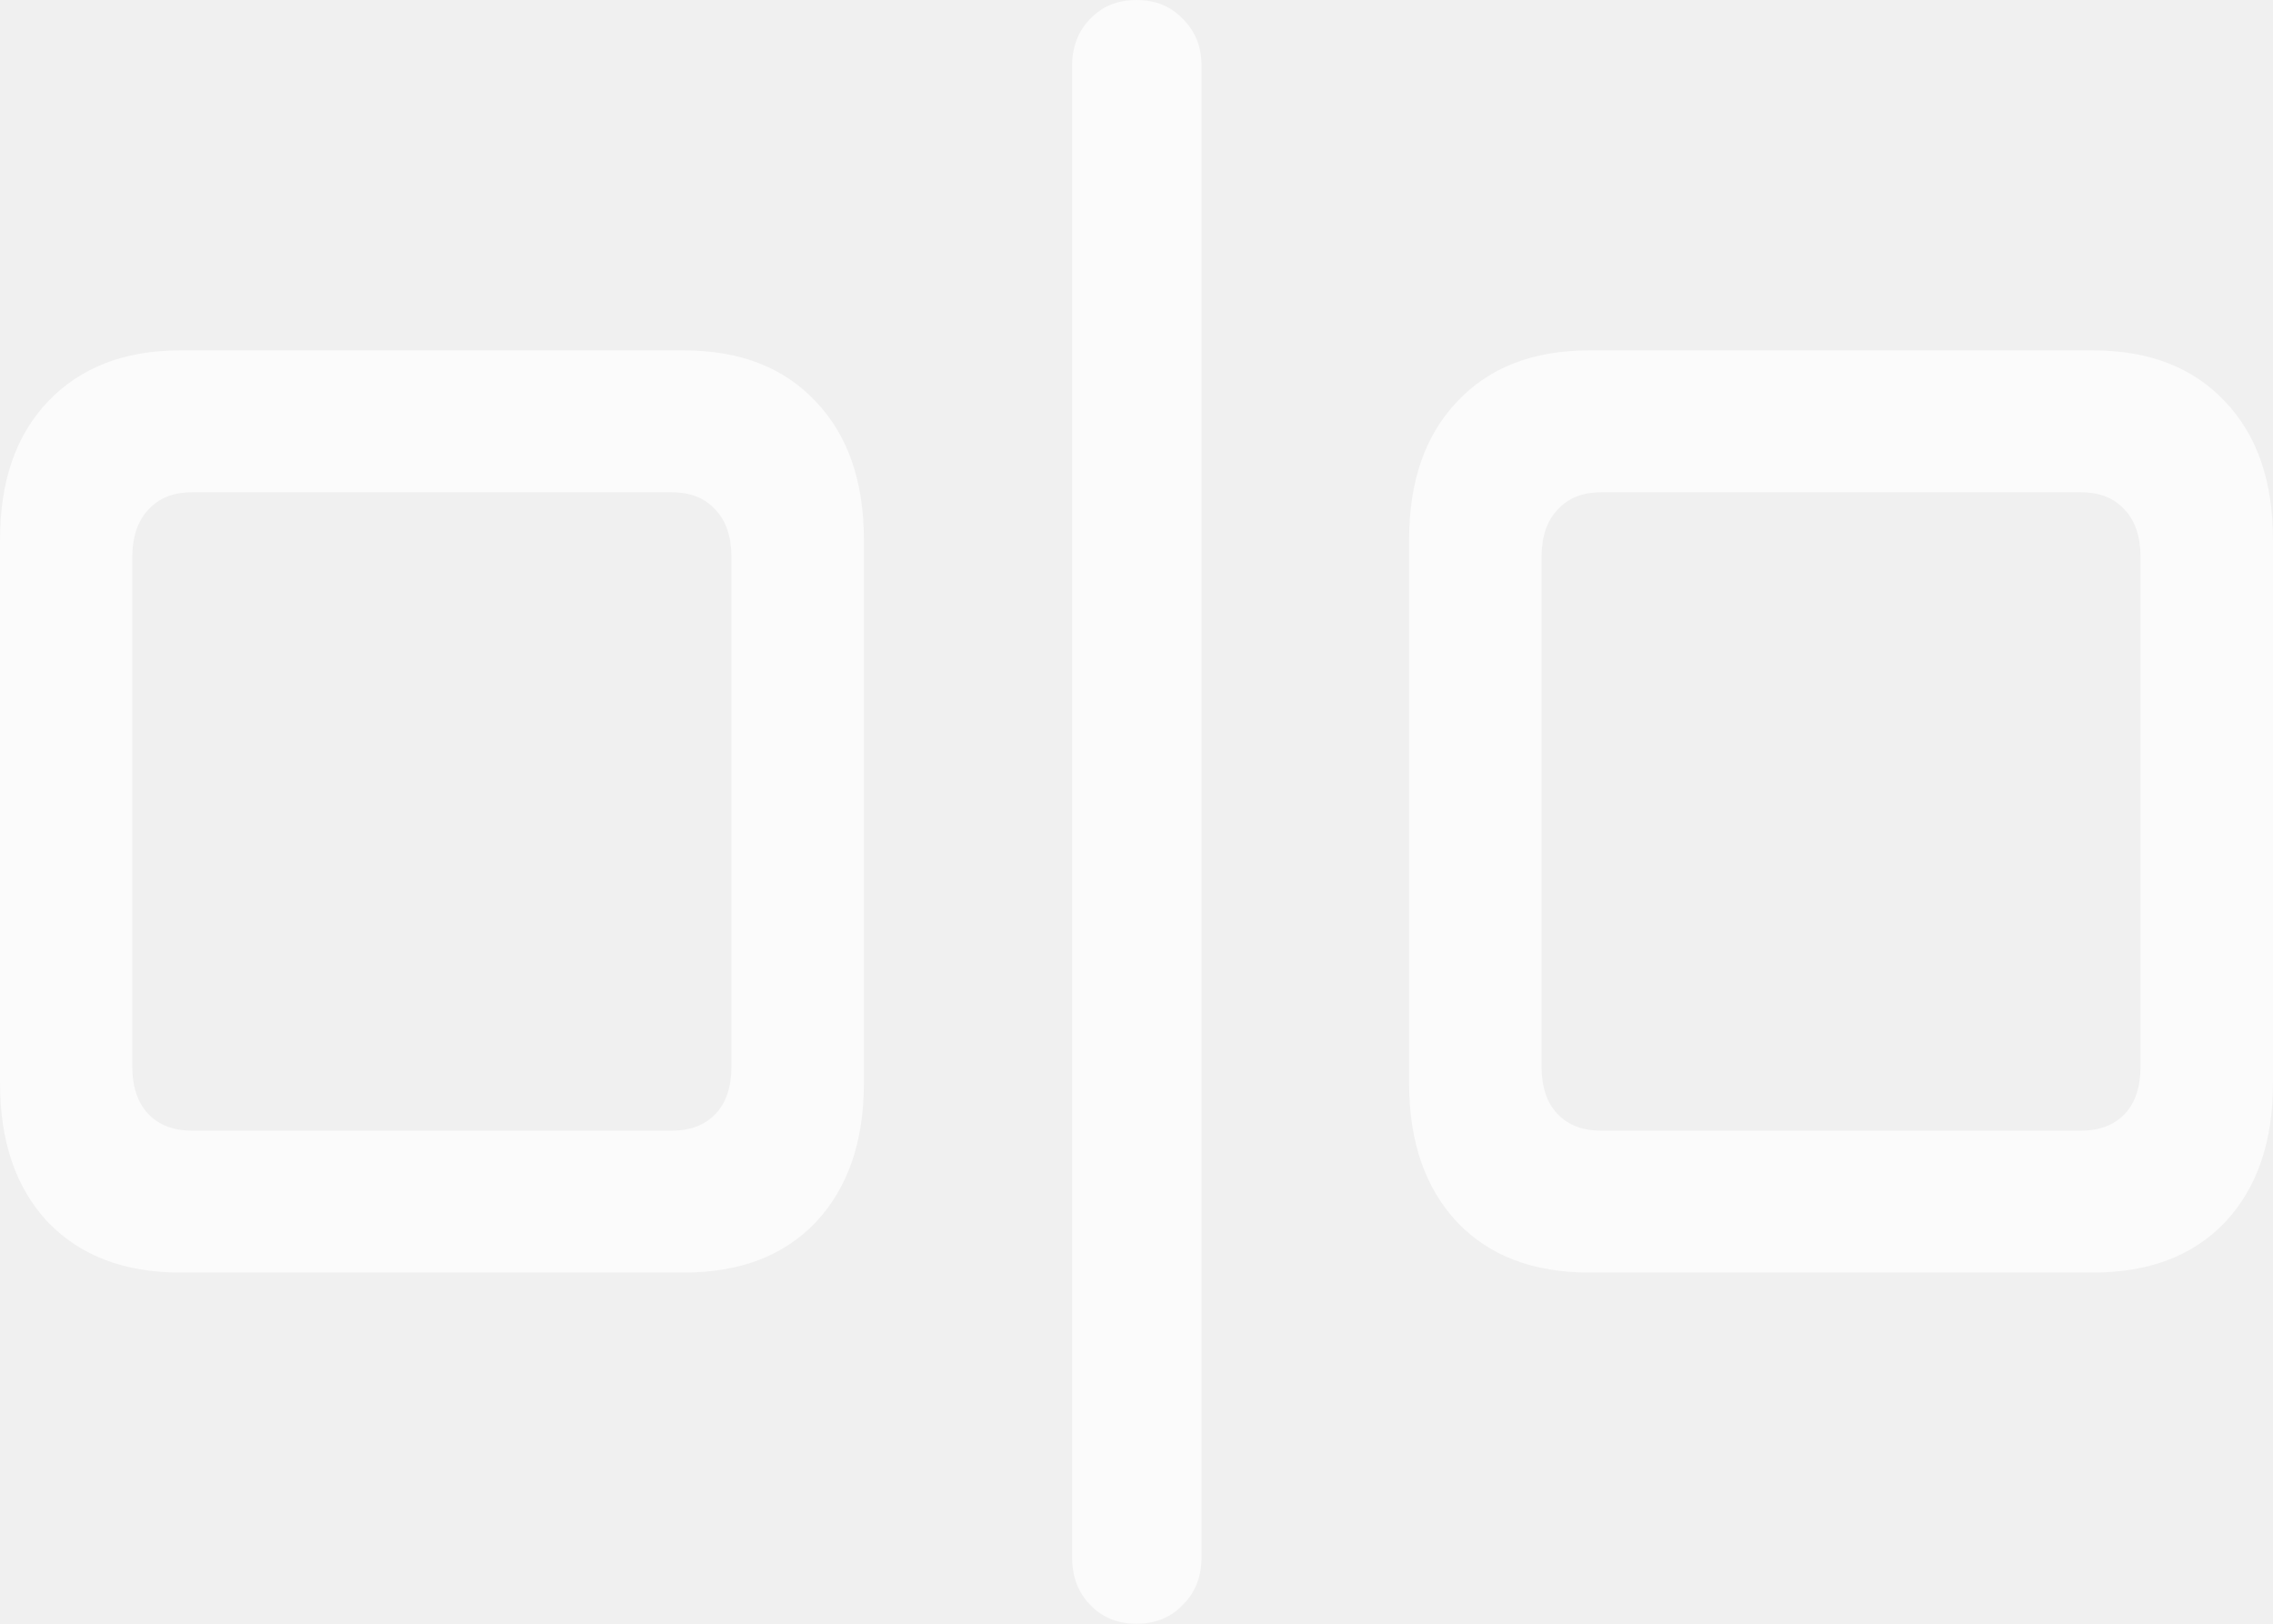
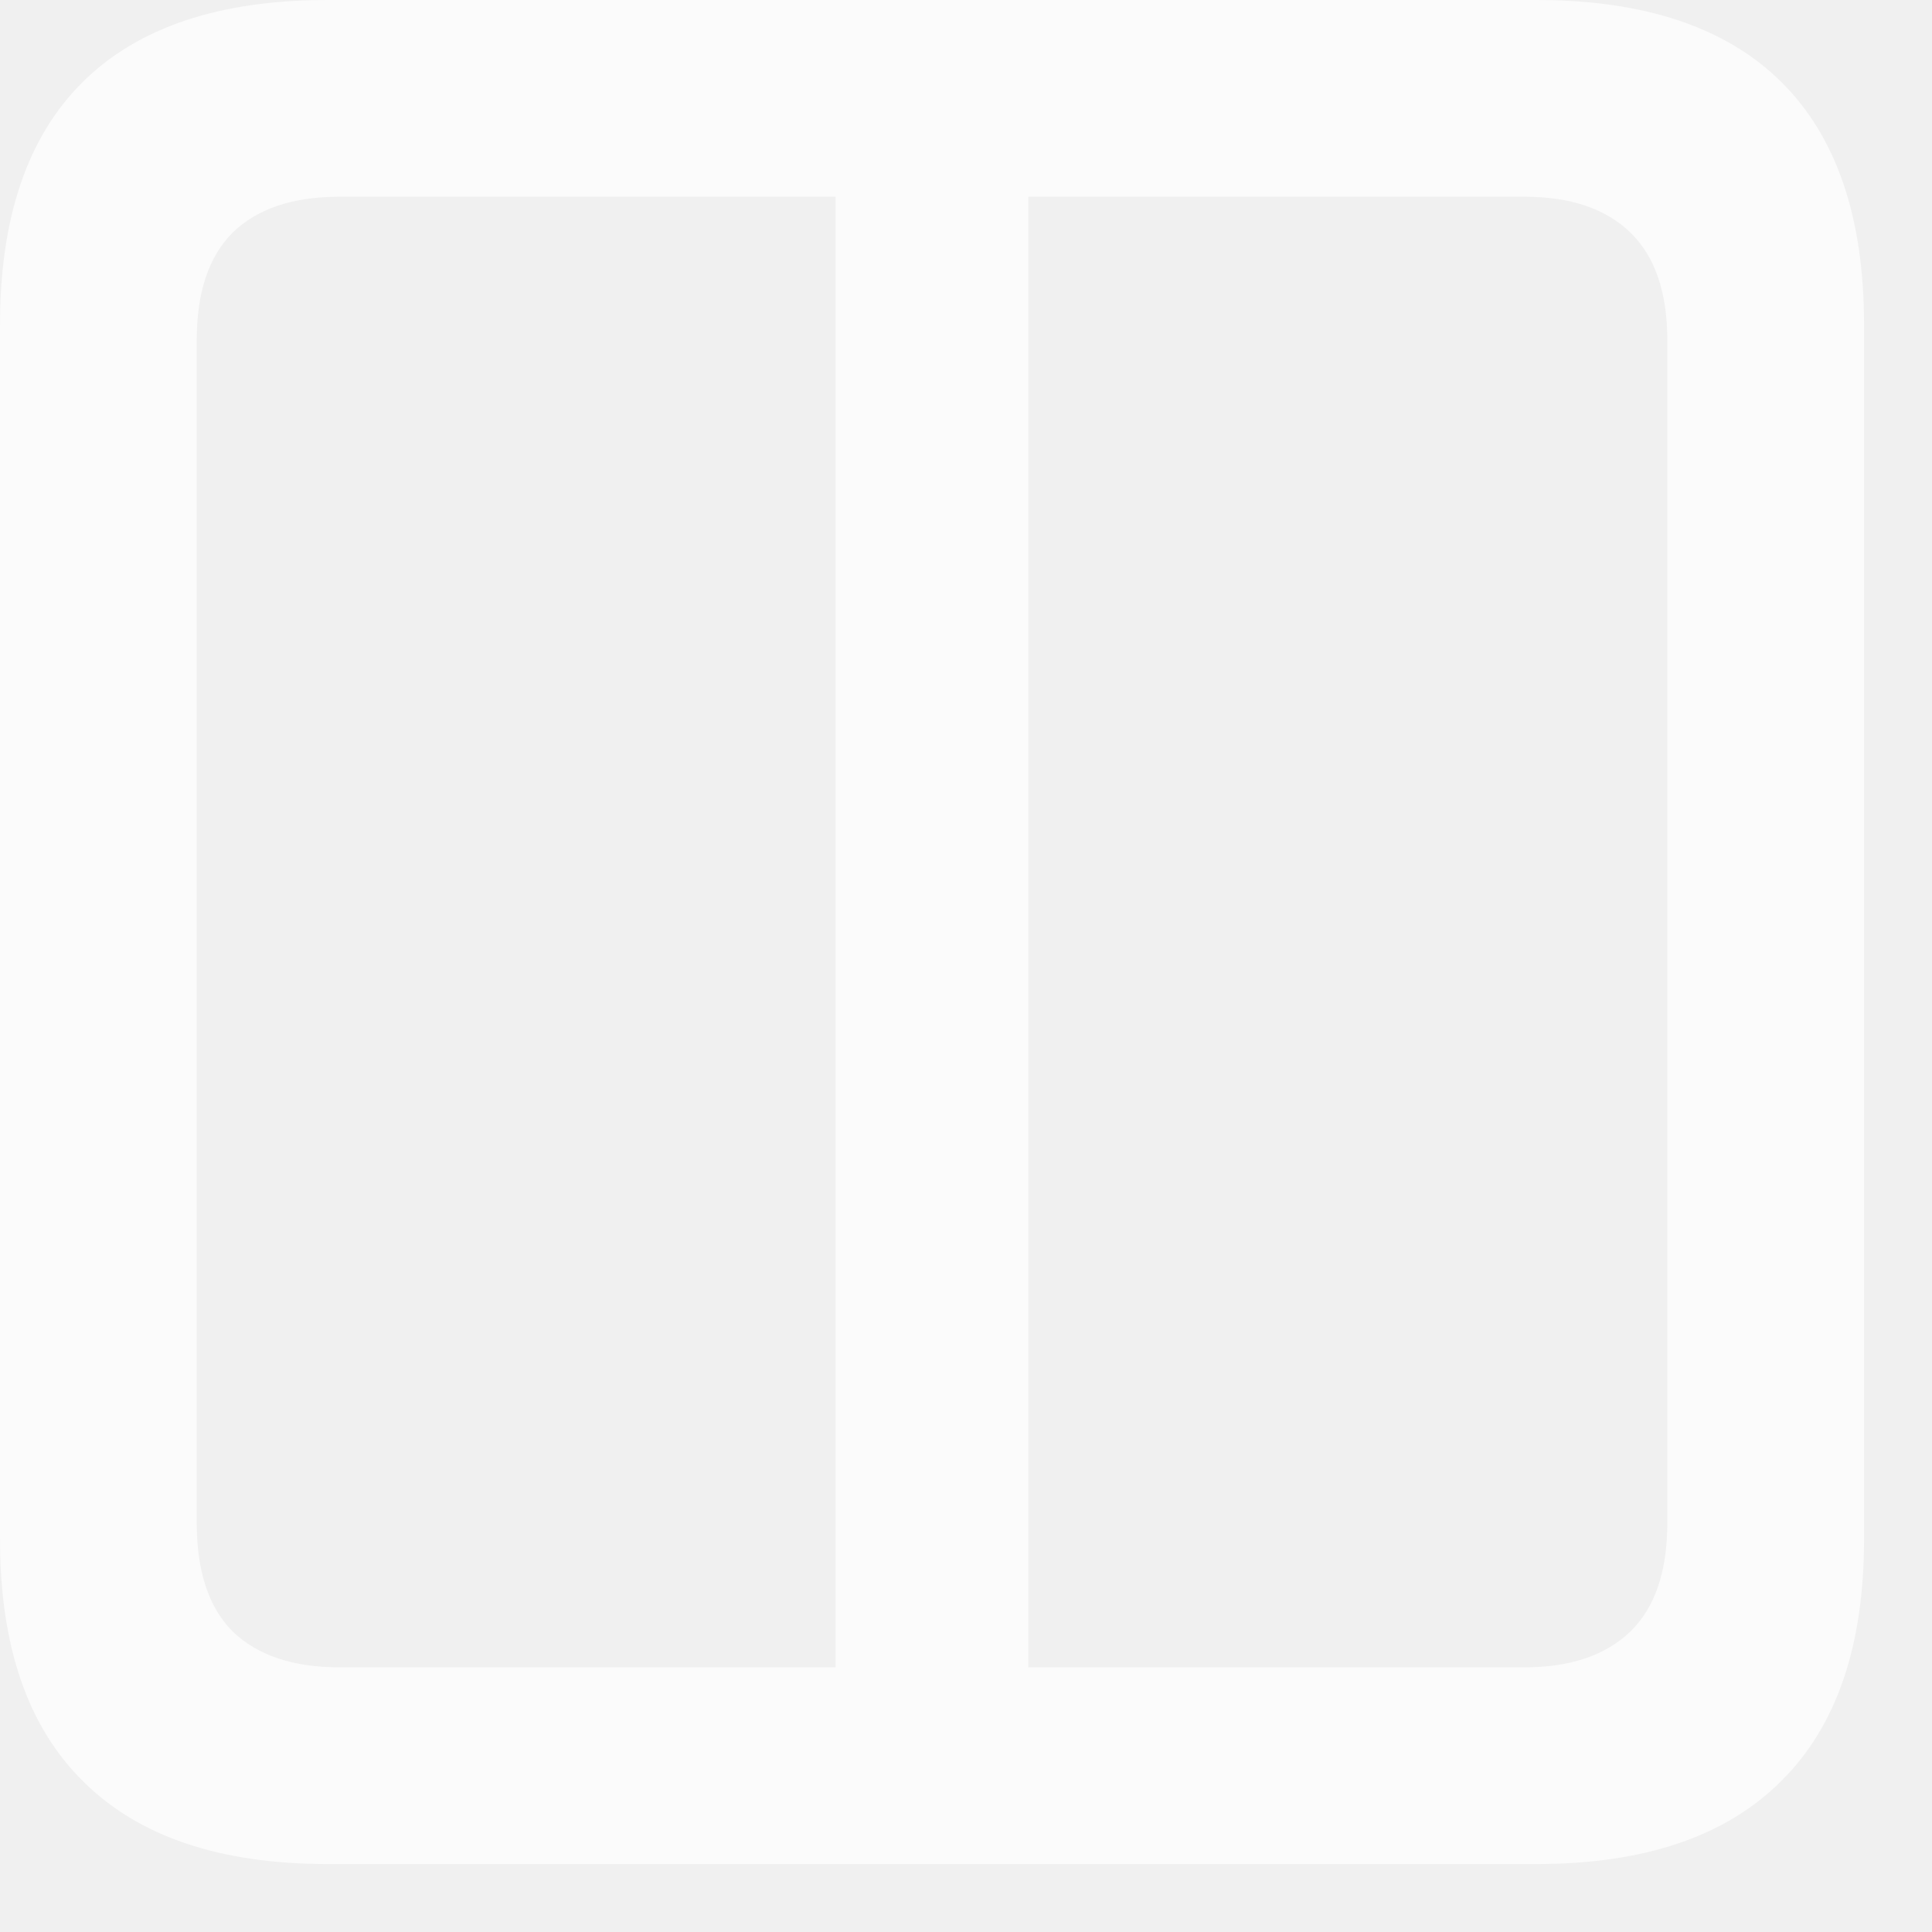
- <svg xmlns="http://www.w3.org/2000/svg" width="14" height="10" viewBox="0 0 14 10" fill="none">
-   <path d="M1.106 7.837C0.766 7.837 0.495 7.734 0.295 7.527C0.098 7.317 0 7.032 0 6.671V3.324C0 2.963 0.098 2.68 0.295 2.473C0.495 2.263 0.766 2.158 1.106 2.158H4.214C4.558 2.158 4.828 2.263 5.025 2.473C5.222 2.68 5.321 2.963 5.321 3.324V6.671C5.321 7.032 5.222 7.317 5.025 7.527C4.828 7.734 4.558 7.837 4.214 7.837H1.106ZM1.181 6.963H4.139C4.254 6.963 4.343 6.928 4.408 6.859C4.473 6.79 4.505 6.693 4.505 6.568V3.432C4.505 3.307 4.473 3.21 4.408 3.141C4.343 3.068 4.254 3.032 4.139 3.032H1.181C1.067 3.032 0.977 3.068 0.912 3.141C0.848 3.21 0.815 3.307 0.815 3.432V6.568C0.815 6.693 0.848 6.79 0.912 6.859C0.977 6.928 1.067 6.963 1.181 6.963ZM7 10C6.882 10 6.787 9.961 6.713 9.882C6.64 9.807 6.603 9.709 6.603 9.586V0.409C6.603 0.29 6.64 0.193 6.713 0.118C6.787 0.039 6.882 0 7 0C7.118 0 7.213 0.039 7.287 0.118C7.363 0.193 7.401 0.29 7.401 0.409V9.586C7.401 9.709 7.363 9.807 7.287 9.882C7.213 9.961 7.118 10 7 10ZM9.786 7.837C9.442 7.837 9.172 7.734 8.975 7.527C8.778 7.317 8.679 7.032 8.679 6.671V3.324C8.679 2.963 8.778 2.68 8.975 2.473C9.172 2.263 9.442 2.158 9.786 2.158H12.894C13.237 2.158 13.508 2.263 13.705 2.473C13.902 2.68 14 2.963 14 3.324V6.671C14 7.032 13.902 7.317 13.705 7.527C13.508 7.734 13.237 7.837 12.894 7.837H9.786ZM9.861 6.963H12.819C12.933 6.963 13.023 6.928 13.088 6.859C13.152 6.79 13.184 6.693 13.184 6.568V3.432C13.184 3.307 13.152 3.21 13.088 3.141C13.023 3.068 12.933 3.032 12.819 3.032H9.861C9.746 3.032 9.657 3.068 9.592 3.141C9.527 3.21 9.495 3.307 9.495 3.432V6.568C9.495 6.693 9.527 6.79 9.592 6.859C9.657 6.928 9.746 6.963 9.861 6.963Z" fill="white" fill-opacity="0.7" />
+ <svg xmlns="http://www.w3.org/2000/svg" width="12" height="12" viewBox="0 0 12 12" fill="none">
+   <path d="M5.19 10.883V0.676H6.387V10.883H5.19ZM2.034 11.578C1.364 11.578 0.858 11.406 0.515 11.063C0.172 10.724 0 10.224 0 9.562V2.015C0 1.35 0.172 0.847 0.515 0.508C0.858 0.169 1.364 0 2.034 0H9.544C10.213 0 10.72 0.169 11.063 0.508C11.406 0.847 11.578 1.35 11.578 2.015V9.562C11.578 10.224 11.406 10.724 11.063 11.063C10.72 11.406 10.213 11.578 9.544 11.578H2.034ZM2.108 10.356H9.469C9.754 10.356 9.974 10.281 10.127 10.133C10.28 9.984 10.356 9.759 10.356 9.457V2.115C10.356 1.817 10.28 1.594 10.127 1.445C9.974 1.296 9.754 1.222 9.469 1.222H2.108C1.819 1.222 1.598 1.296 1.445 1.445C1.296 1.594 1.222 1.817 1.222 2.115V9.457C1.222 9.759 1.296 9.984 1.445 10.133C1.598 10.281 1.819 10.356 2.108 10.356Z" fill="white" fill-opacity="0.7" />
</svg>
